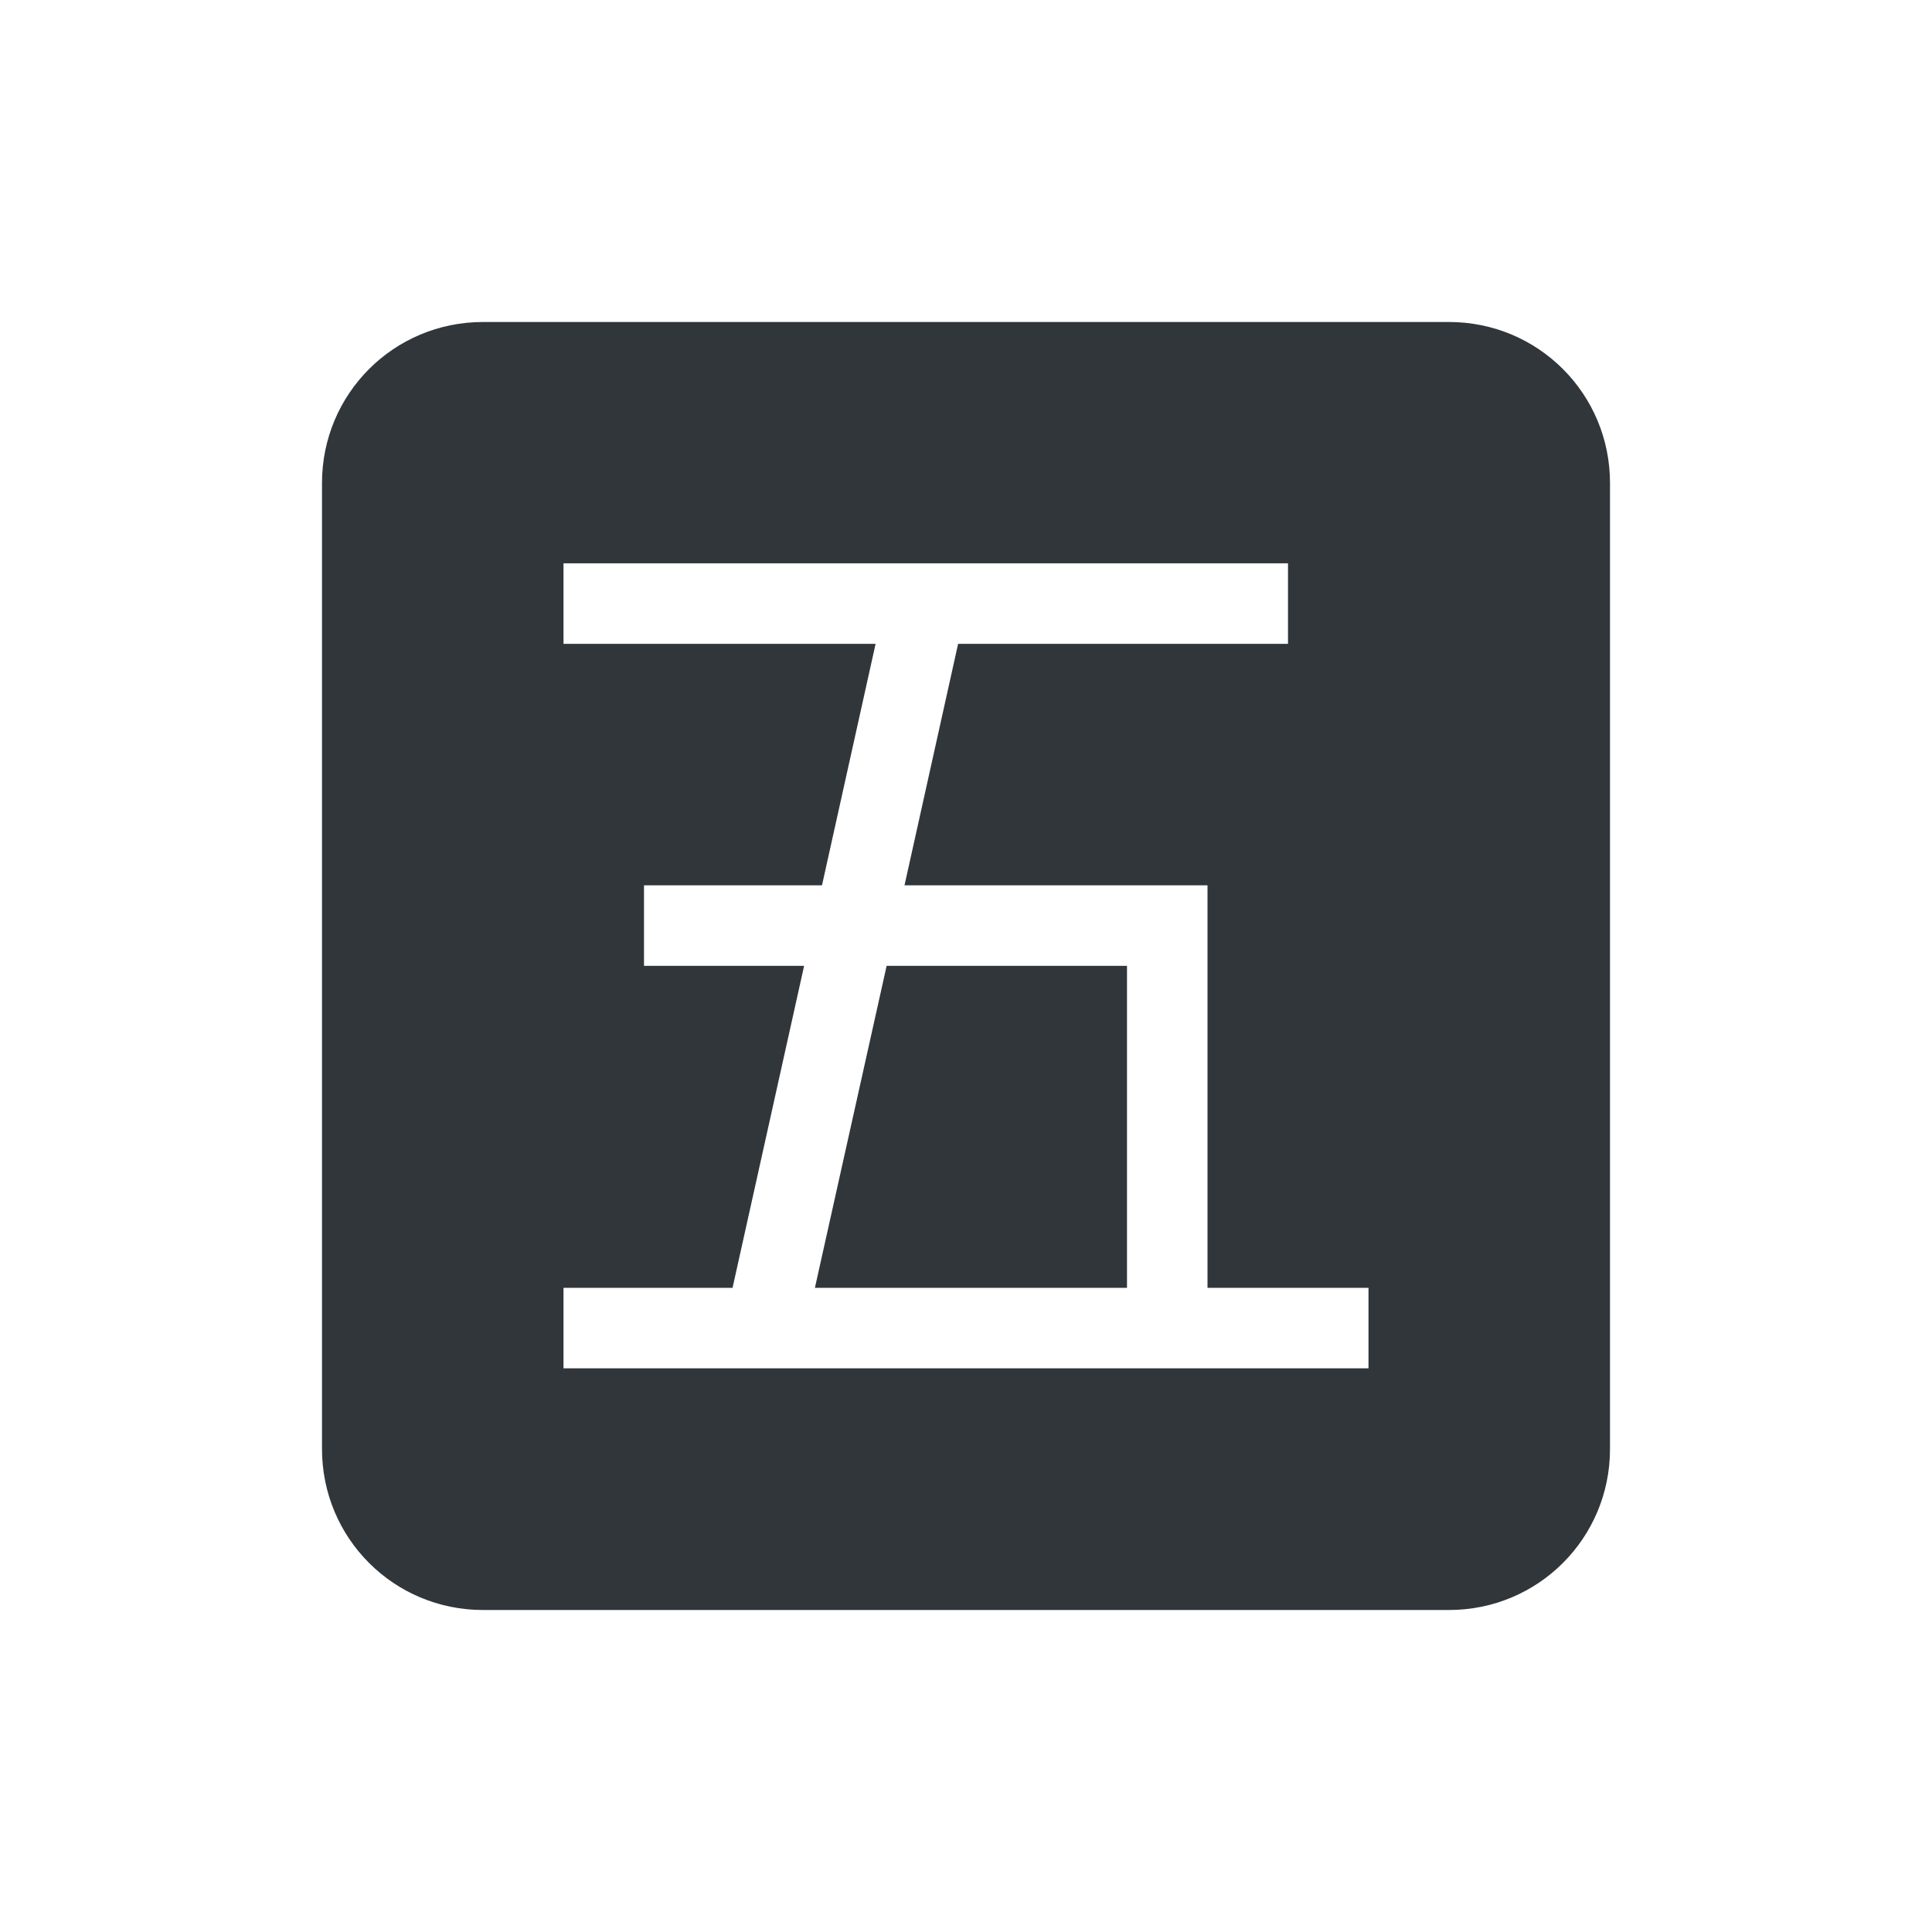
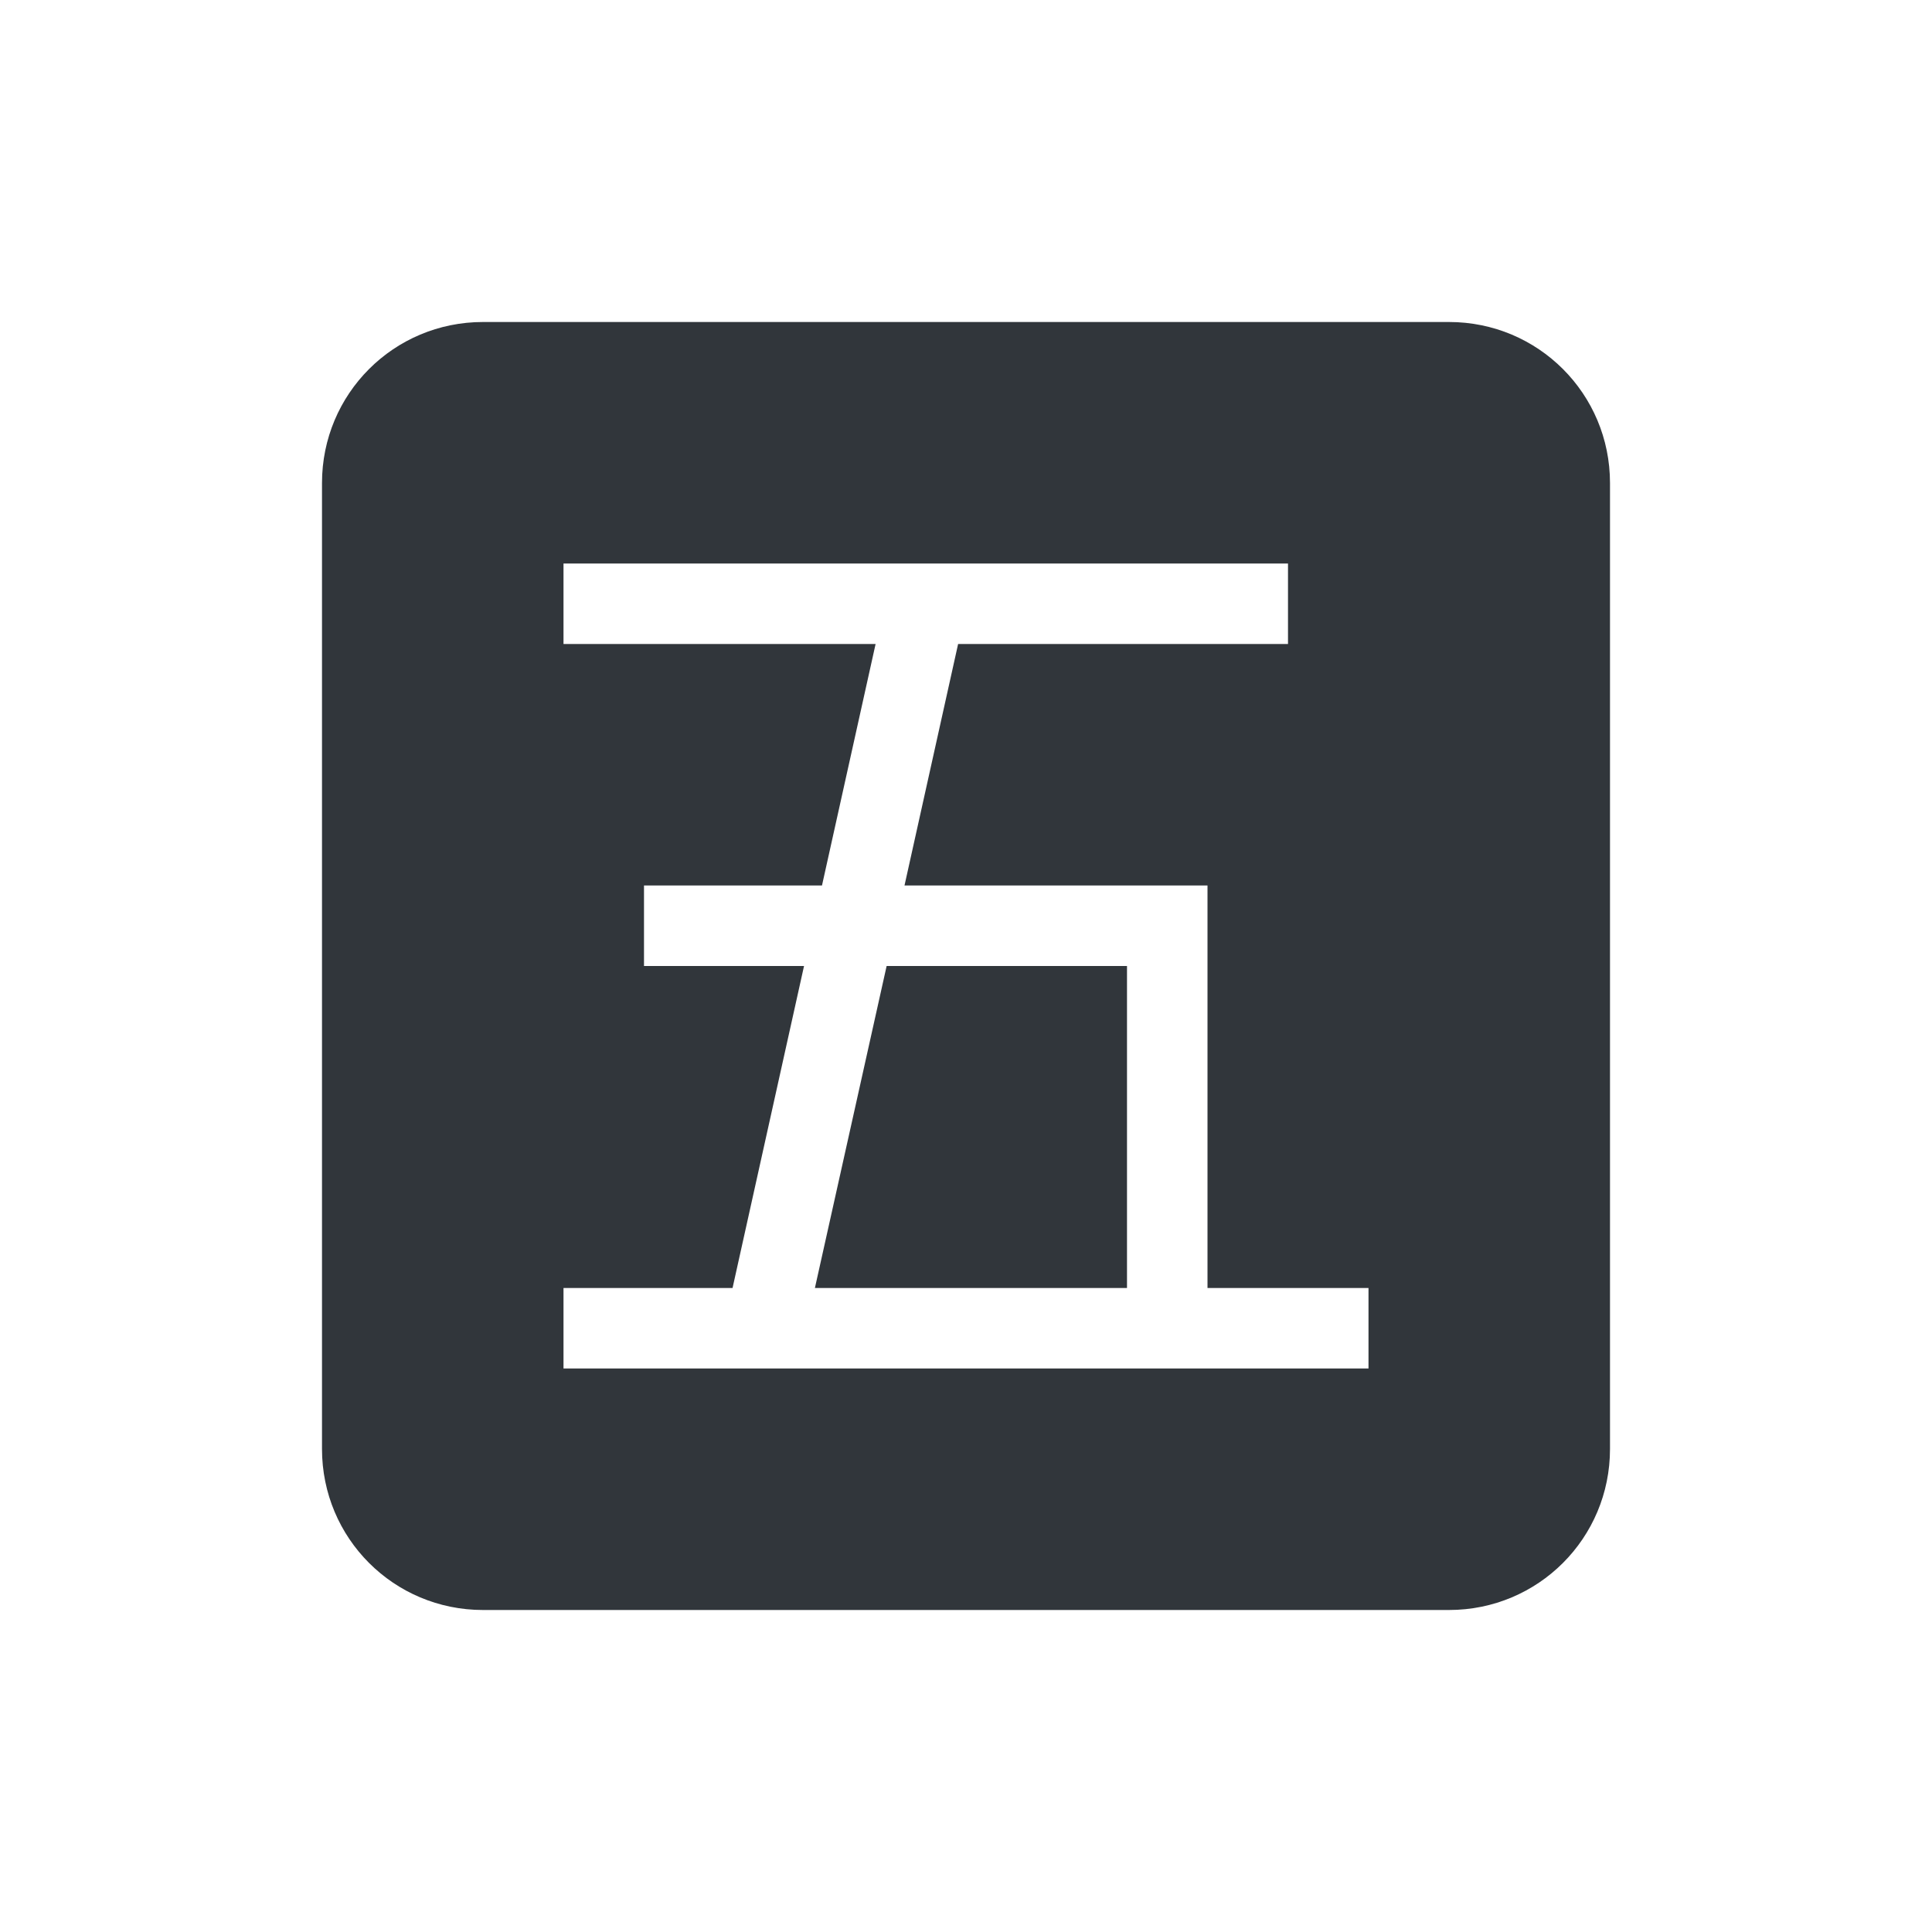
<svg xmlns="http://www.w3.org/2000/svg" width="24" height="24" version="1.1">
  <defs>
    <style id="current-color-scheme" type="text/css">
   .ColorScheme-Text { color:#31363b; } .ColorScheme-Highlight { color:#3daee9; }
  </style>
  </defs>
-   <path style="fill:currentColor" class="ColorScheme-Text" d="M 6,4 C 4.892,4 4,4.892 4,6 v 12 c 0,1.108 0.892,2 2,2 h 12 c 1.108,0 2,-0.892 2,-2 V 6 C 20,4.892 19.108,4 18,4 Z m 1,2.998 h 9 v 1 H 11.902 L 11.236,10.998 H 15 v 5 h 2 v 1 H 7 v -1 h 2.1 l 0.889,-4 H 8 v -1 h 2.211 L 10.877,7.998 H 7 Z m 4.014,5 -0.891,4 H 14 v -4 z" />
+   <g transform="matrix(1,0,0,1,4,4)">
+     <path class="ColorScheme-Text" d="M 2,0 C 0.892,0 0,0.892 0,2 V 14 C 0,15.108 0.892,16 2,16 H 14 C 15.108,16 16,15.108 16,14 V 2 C 16,0.892 15.108,0 14,0 Z M 3,3 H 12 V 4 H 7.902 L 7.236,7 H 11 V 12 H 13 V 13 H 3 V 12 H 5.1 L 5.988,8 H 4 V 7 H 6.211 L 6.877,4 H 3 Z M 7.014,8 6.123,12 H 10 V 8 Z" style="fill:currentColor" />
+   </g>
</svg>
